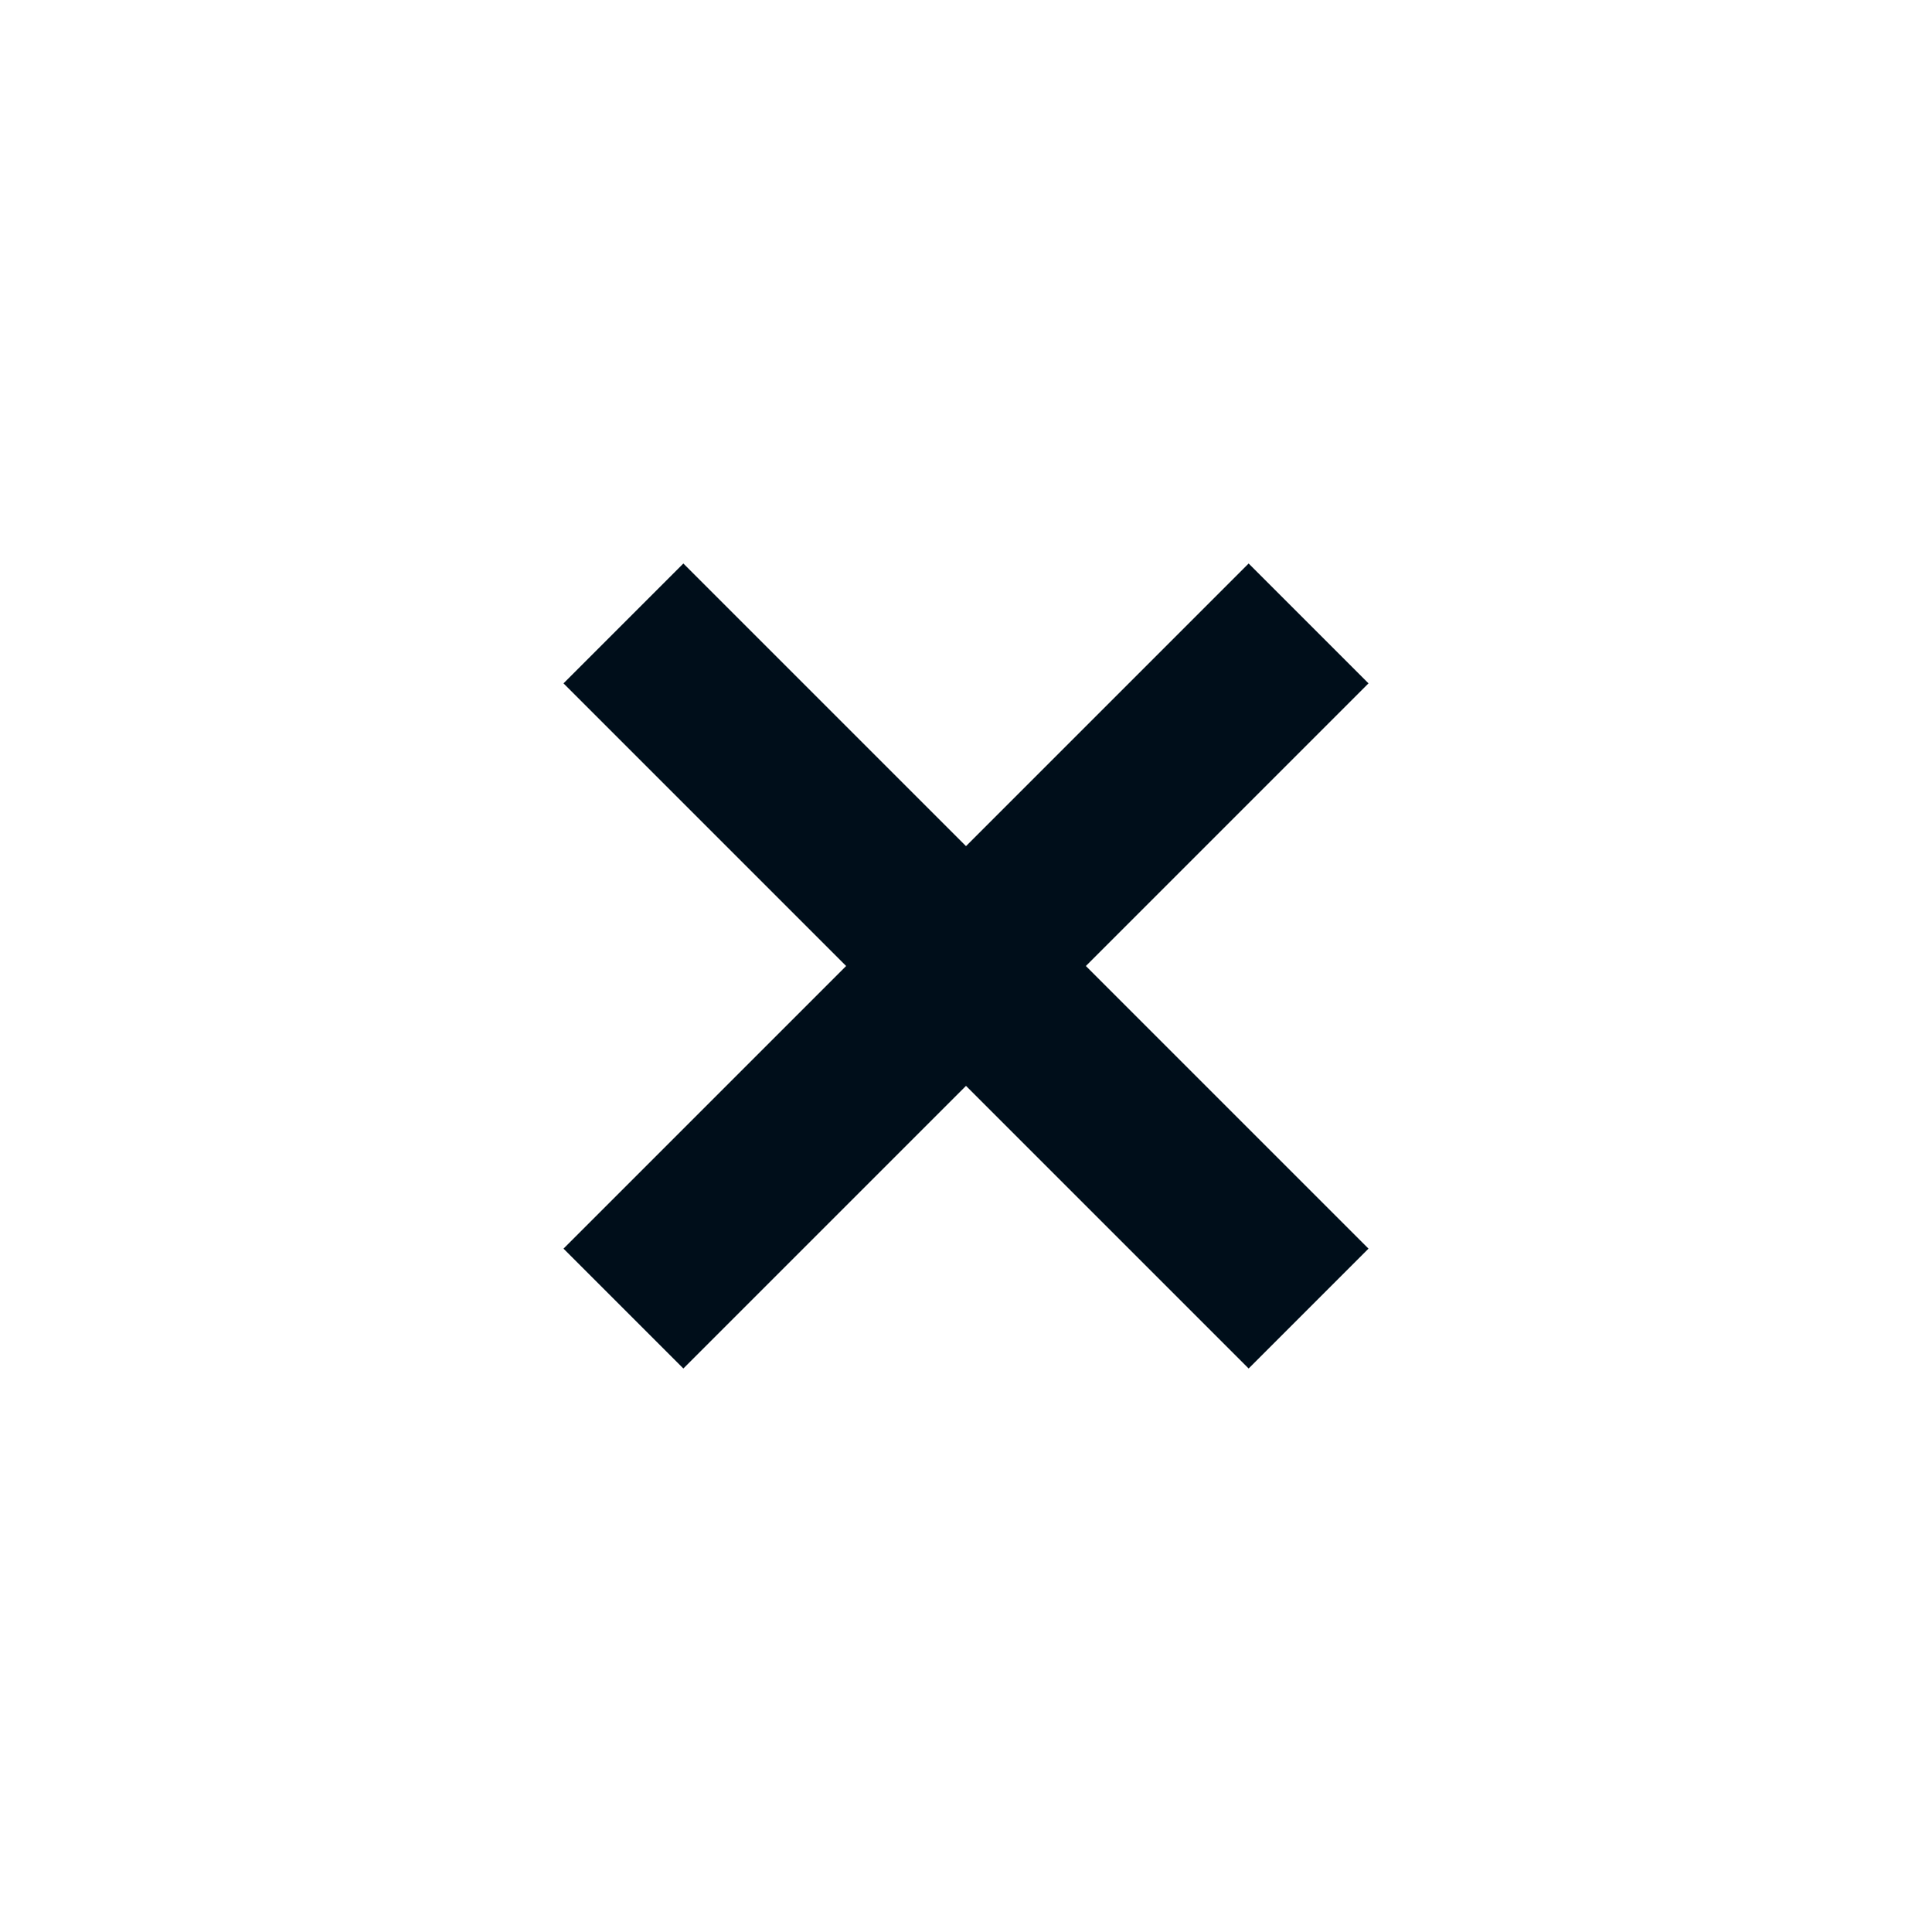
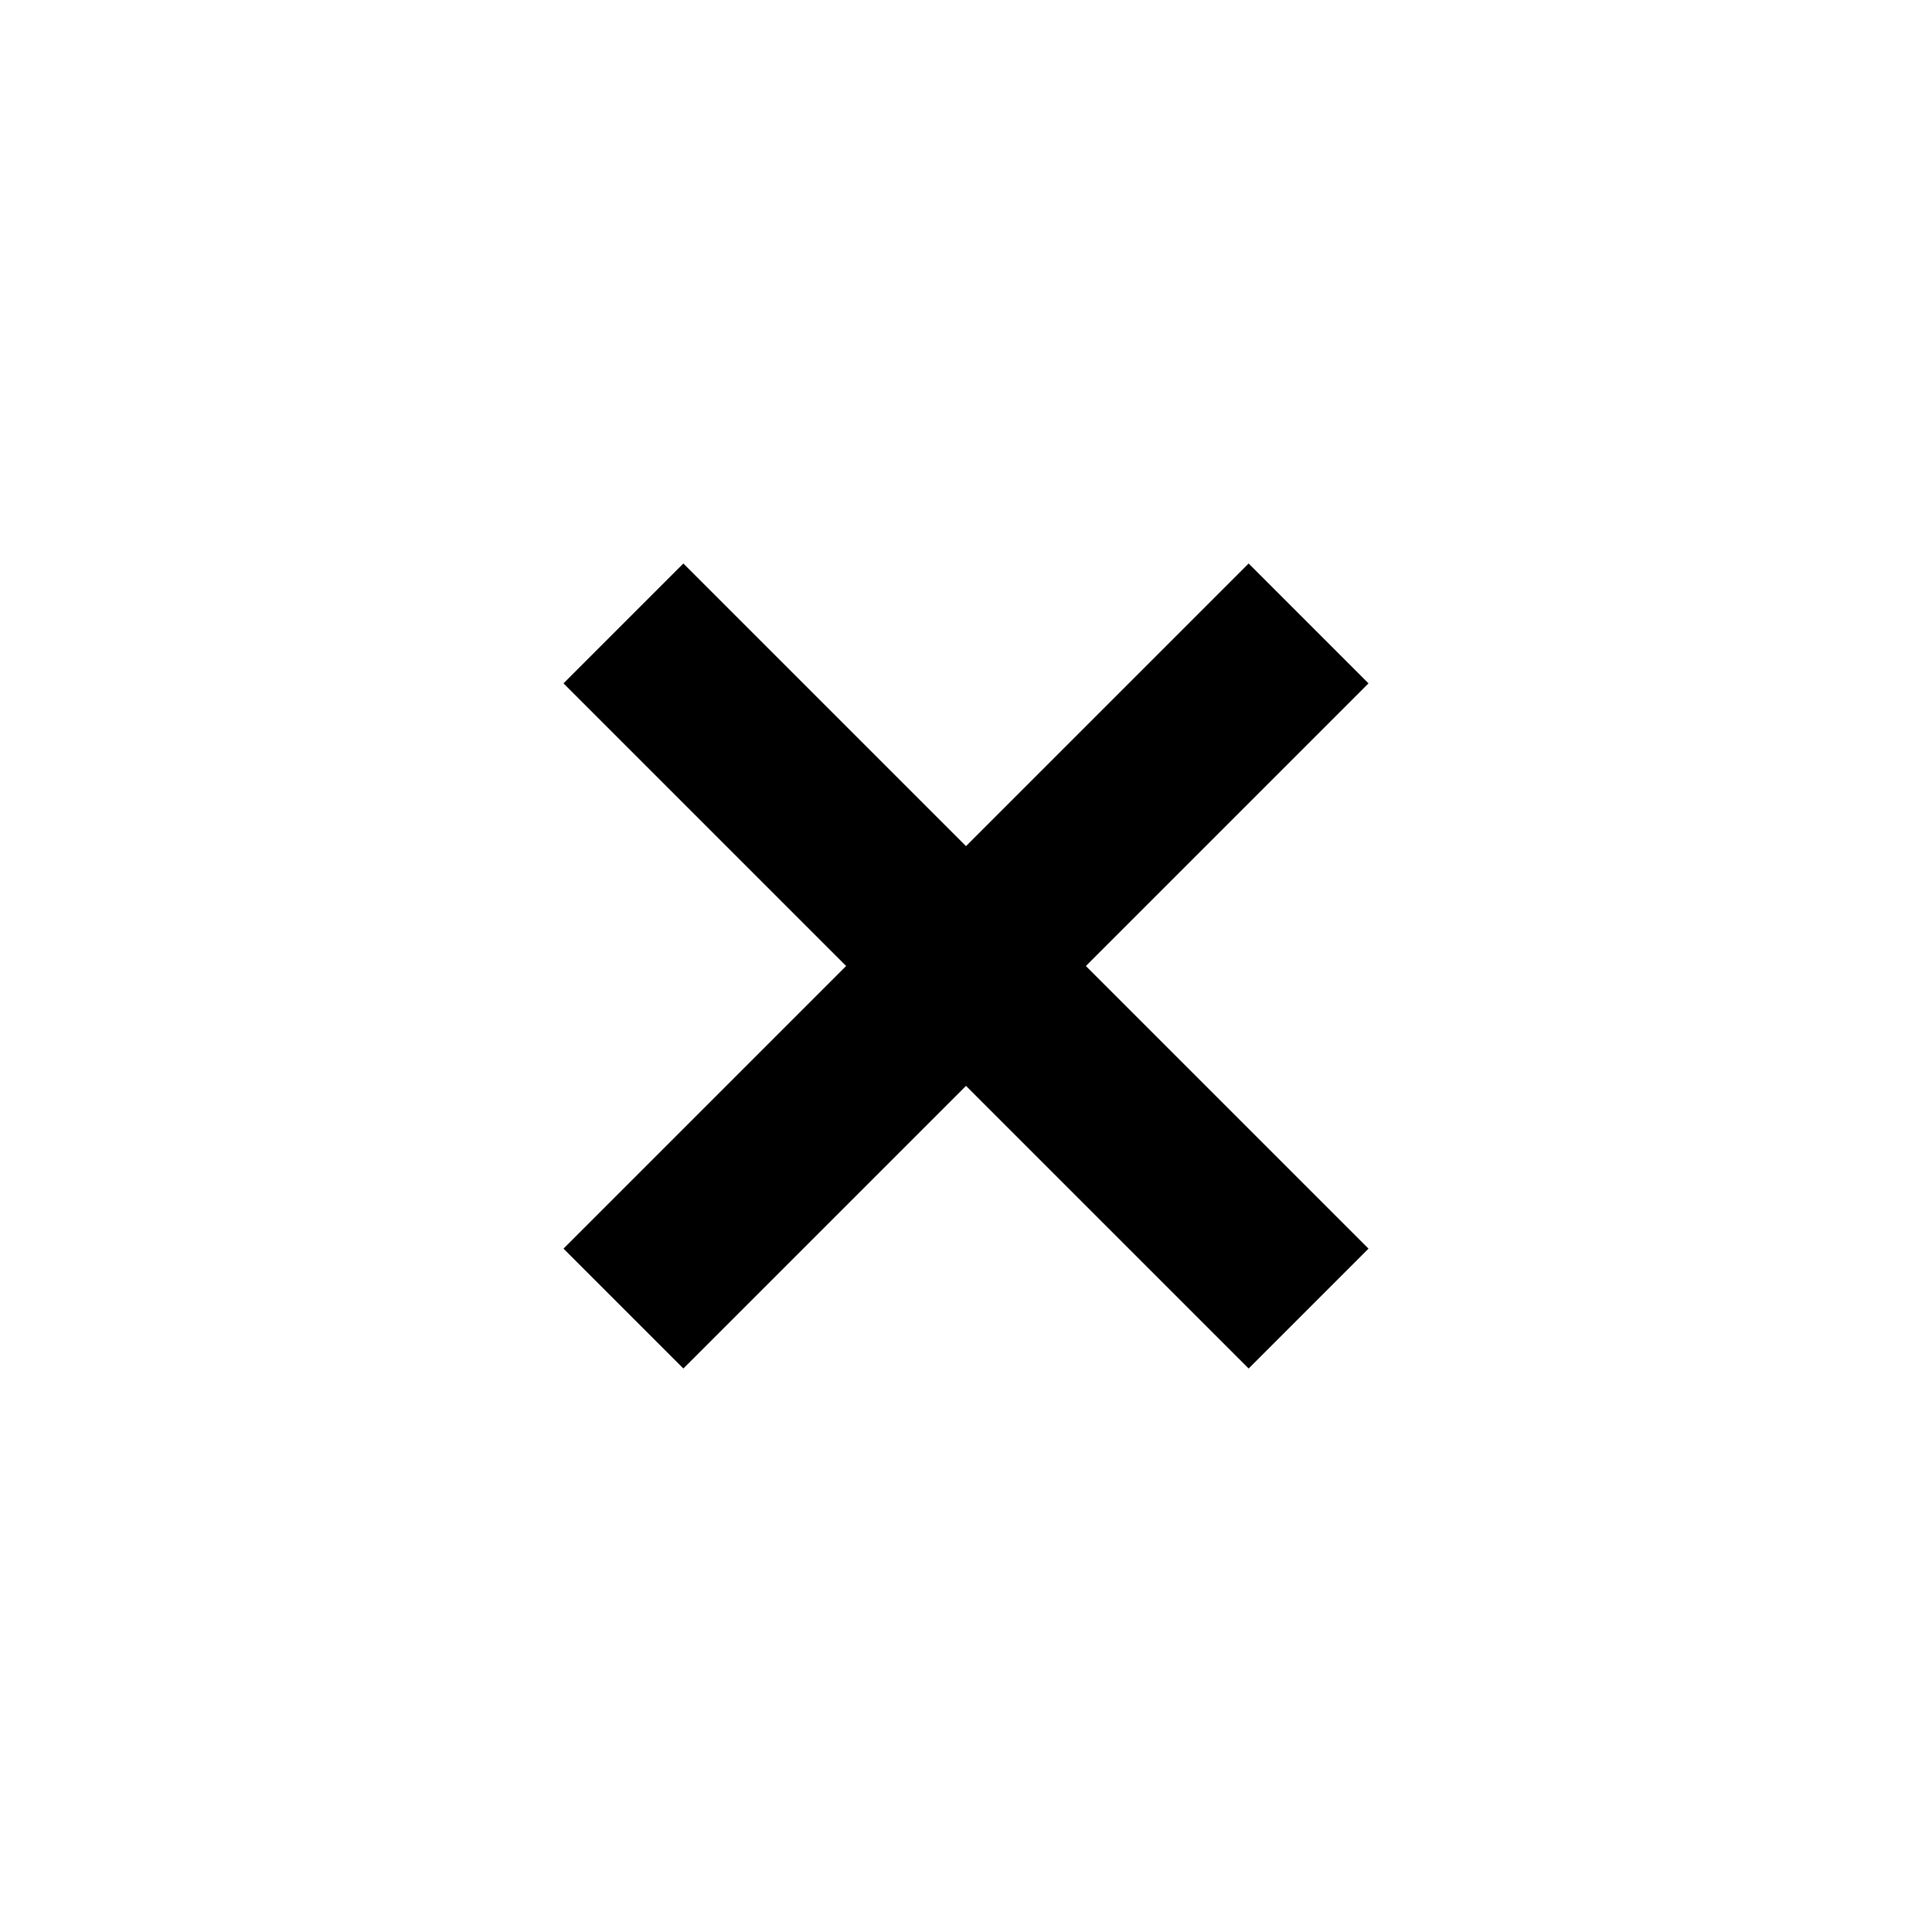
- <svg xmlns="http://www.w3.org/2000/svg" width="24" height="24" viewBox="0 0 24 24" fill="none">
-   <path fill-rule="evenodd" clip-rule="evenodd" d="M12 10.511L8.489 7L7 8.489L10.511 12L7 15.511L8.489 17L12 13.489L15.511 17L17 15.511L13.489 12L17 8.489L15.511 7L12 10.511Z" fill="#000E1A" />
+ <svg xmlns="http://www.w3.org/2000/svg" width="24" height="24" viewBox="0 0 24 24">
+   <path d="M12 10.511L8.489 7L7 8.489L10.511 12L7 15.511L8.489 17L12 13.489L15.511 17L17 15.511L13.489 12L17 8.489L15.511 7L12 10.511Z" />
</svg>
